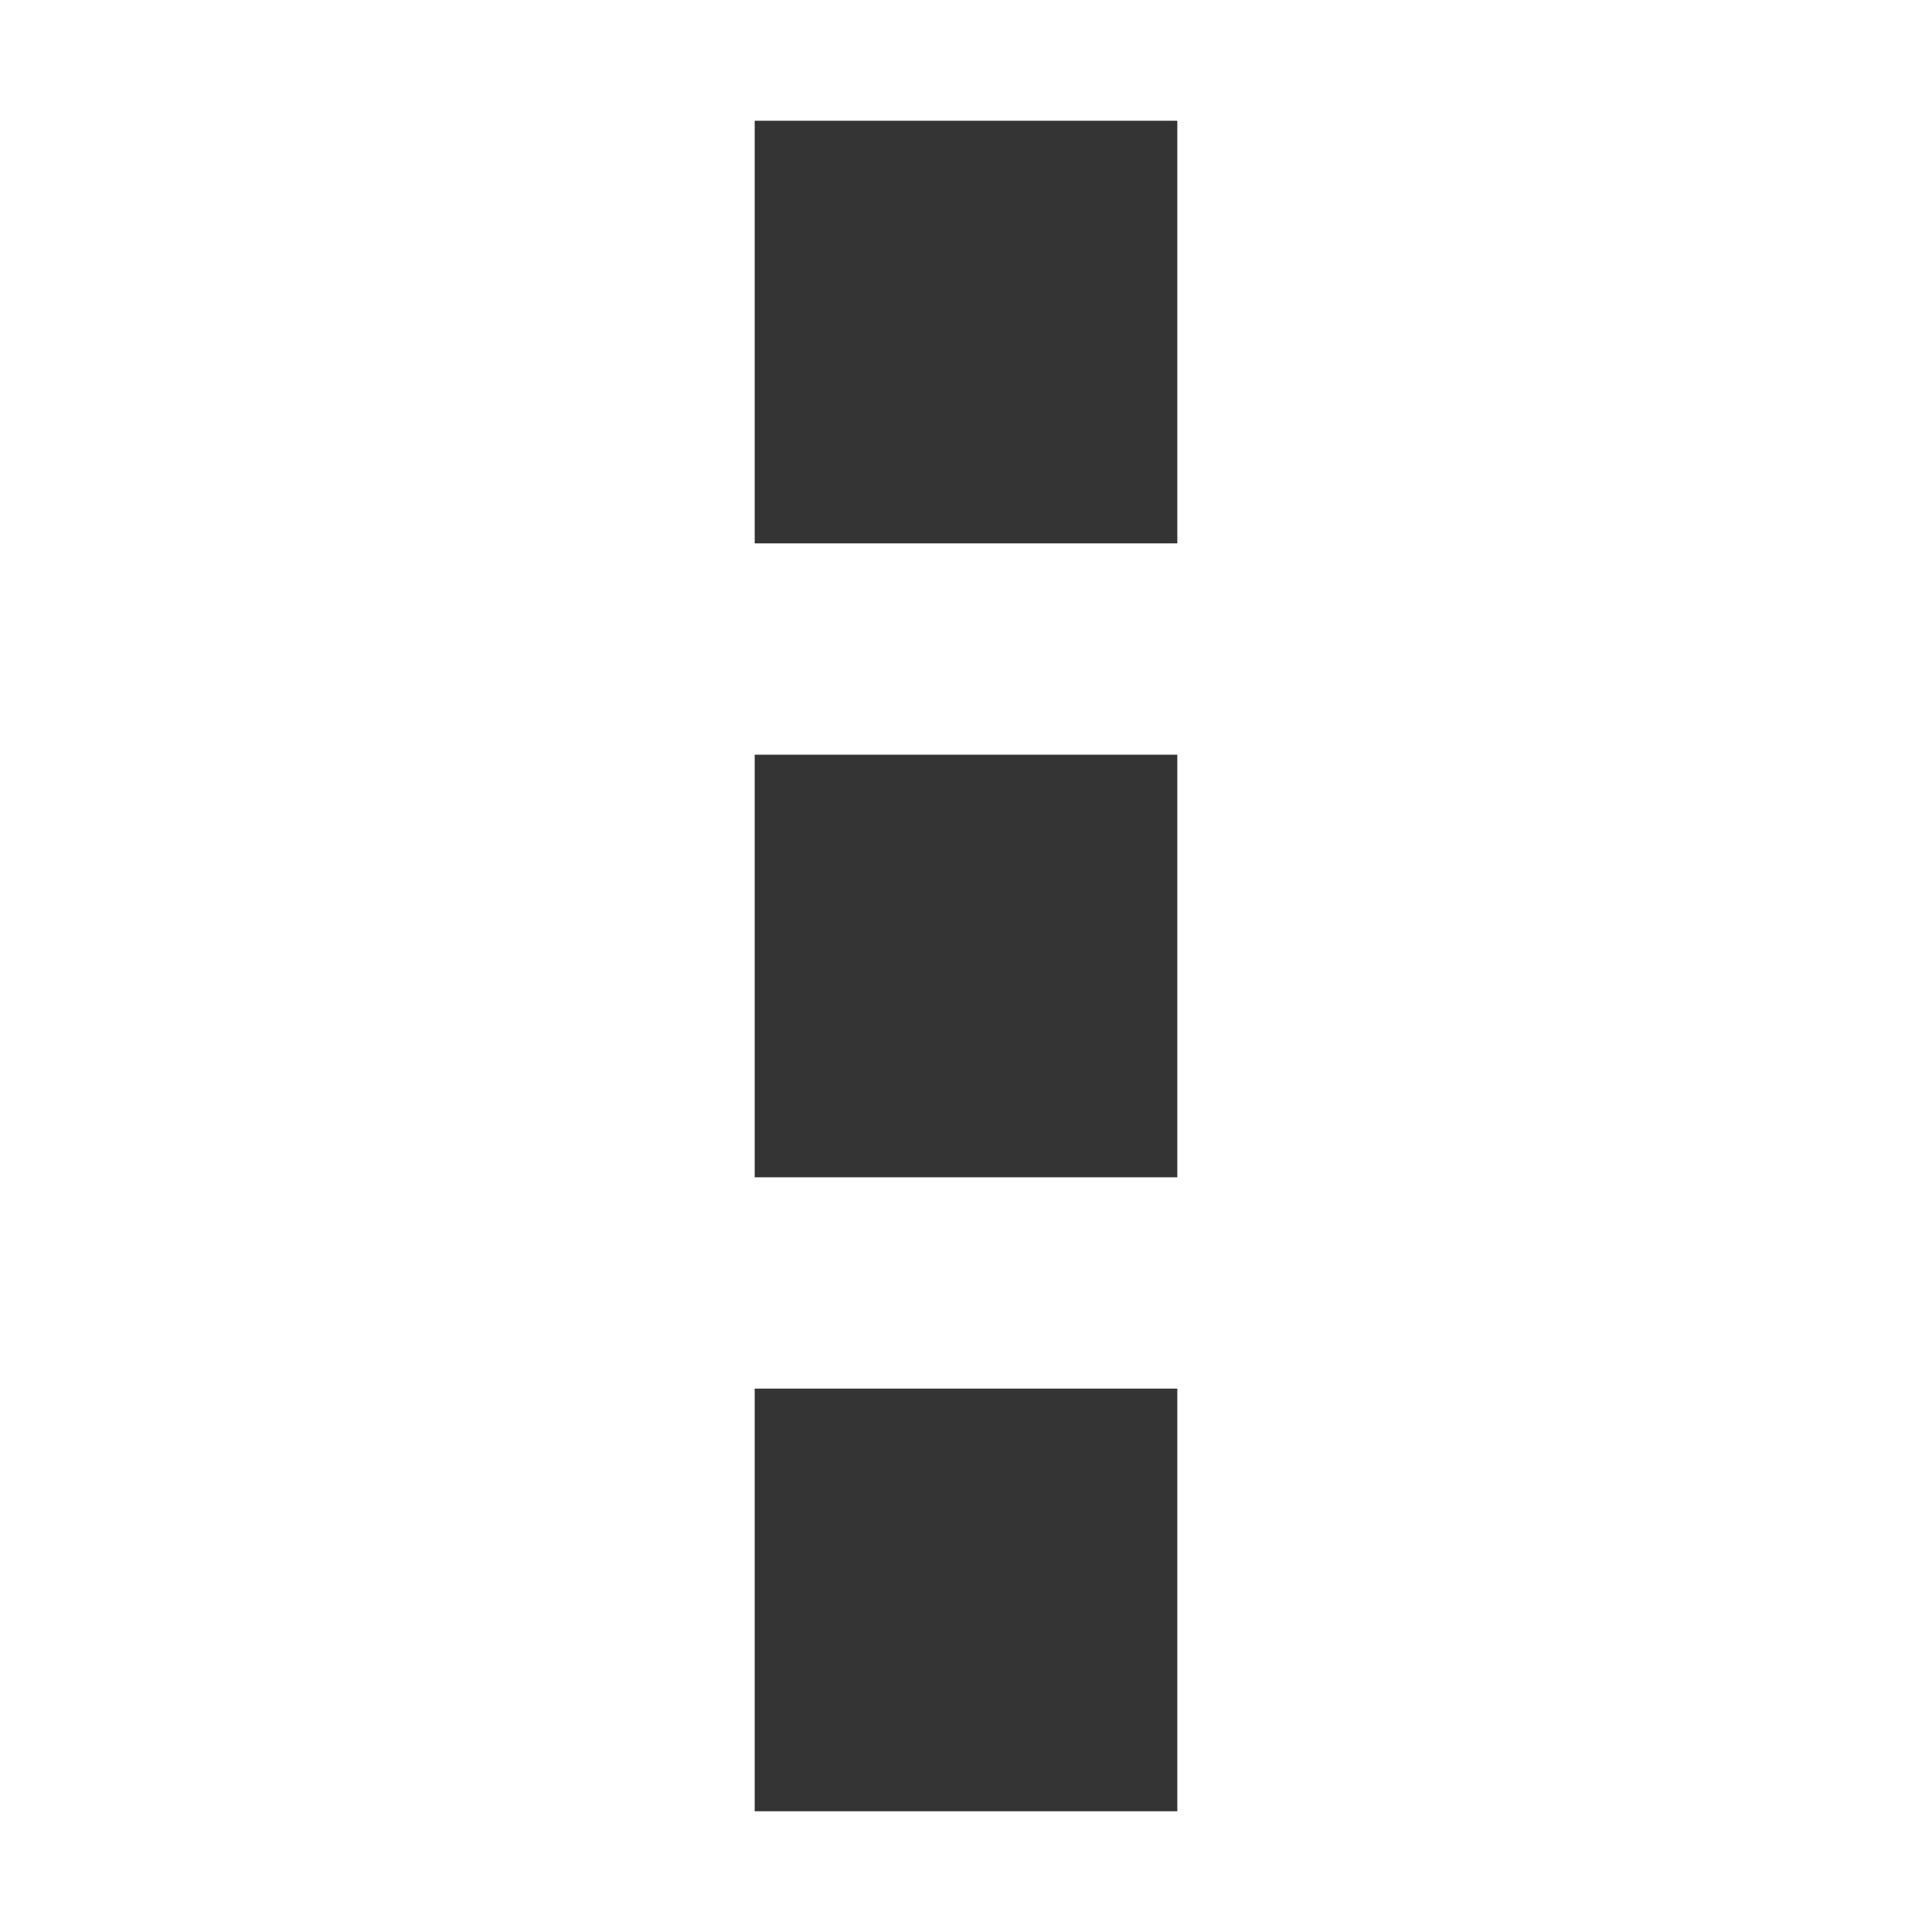
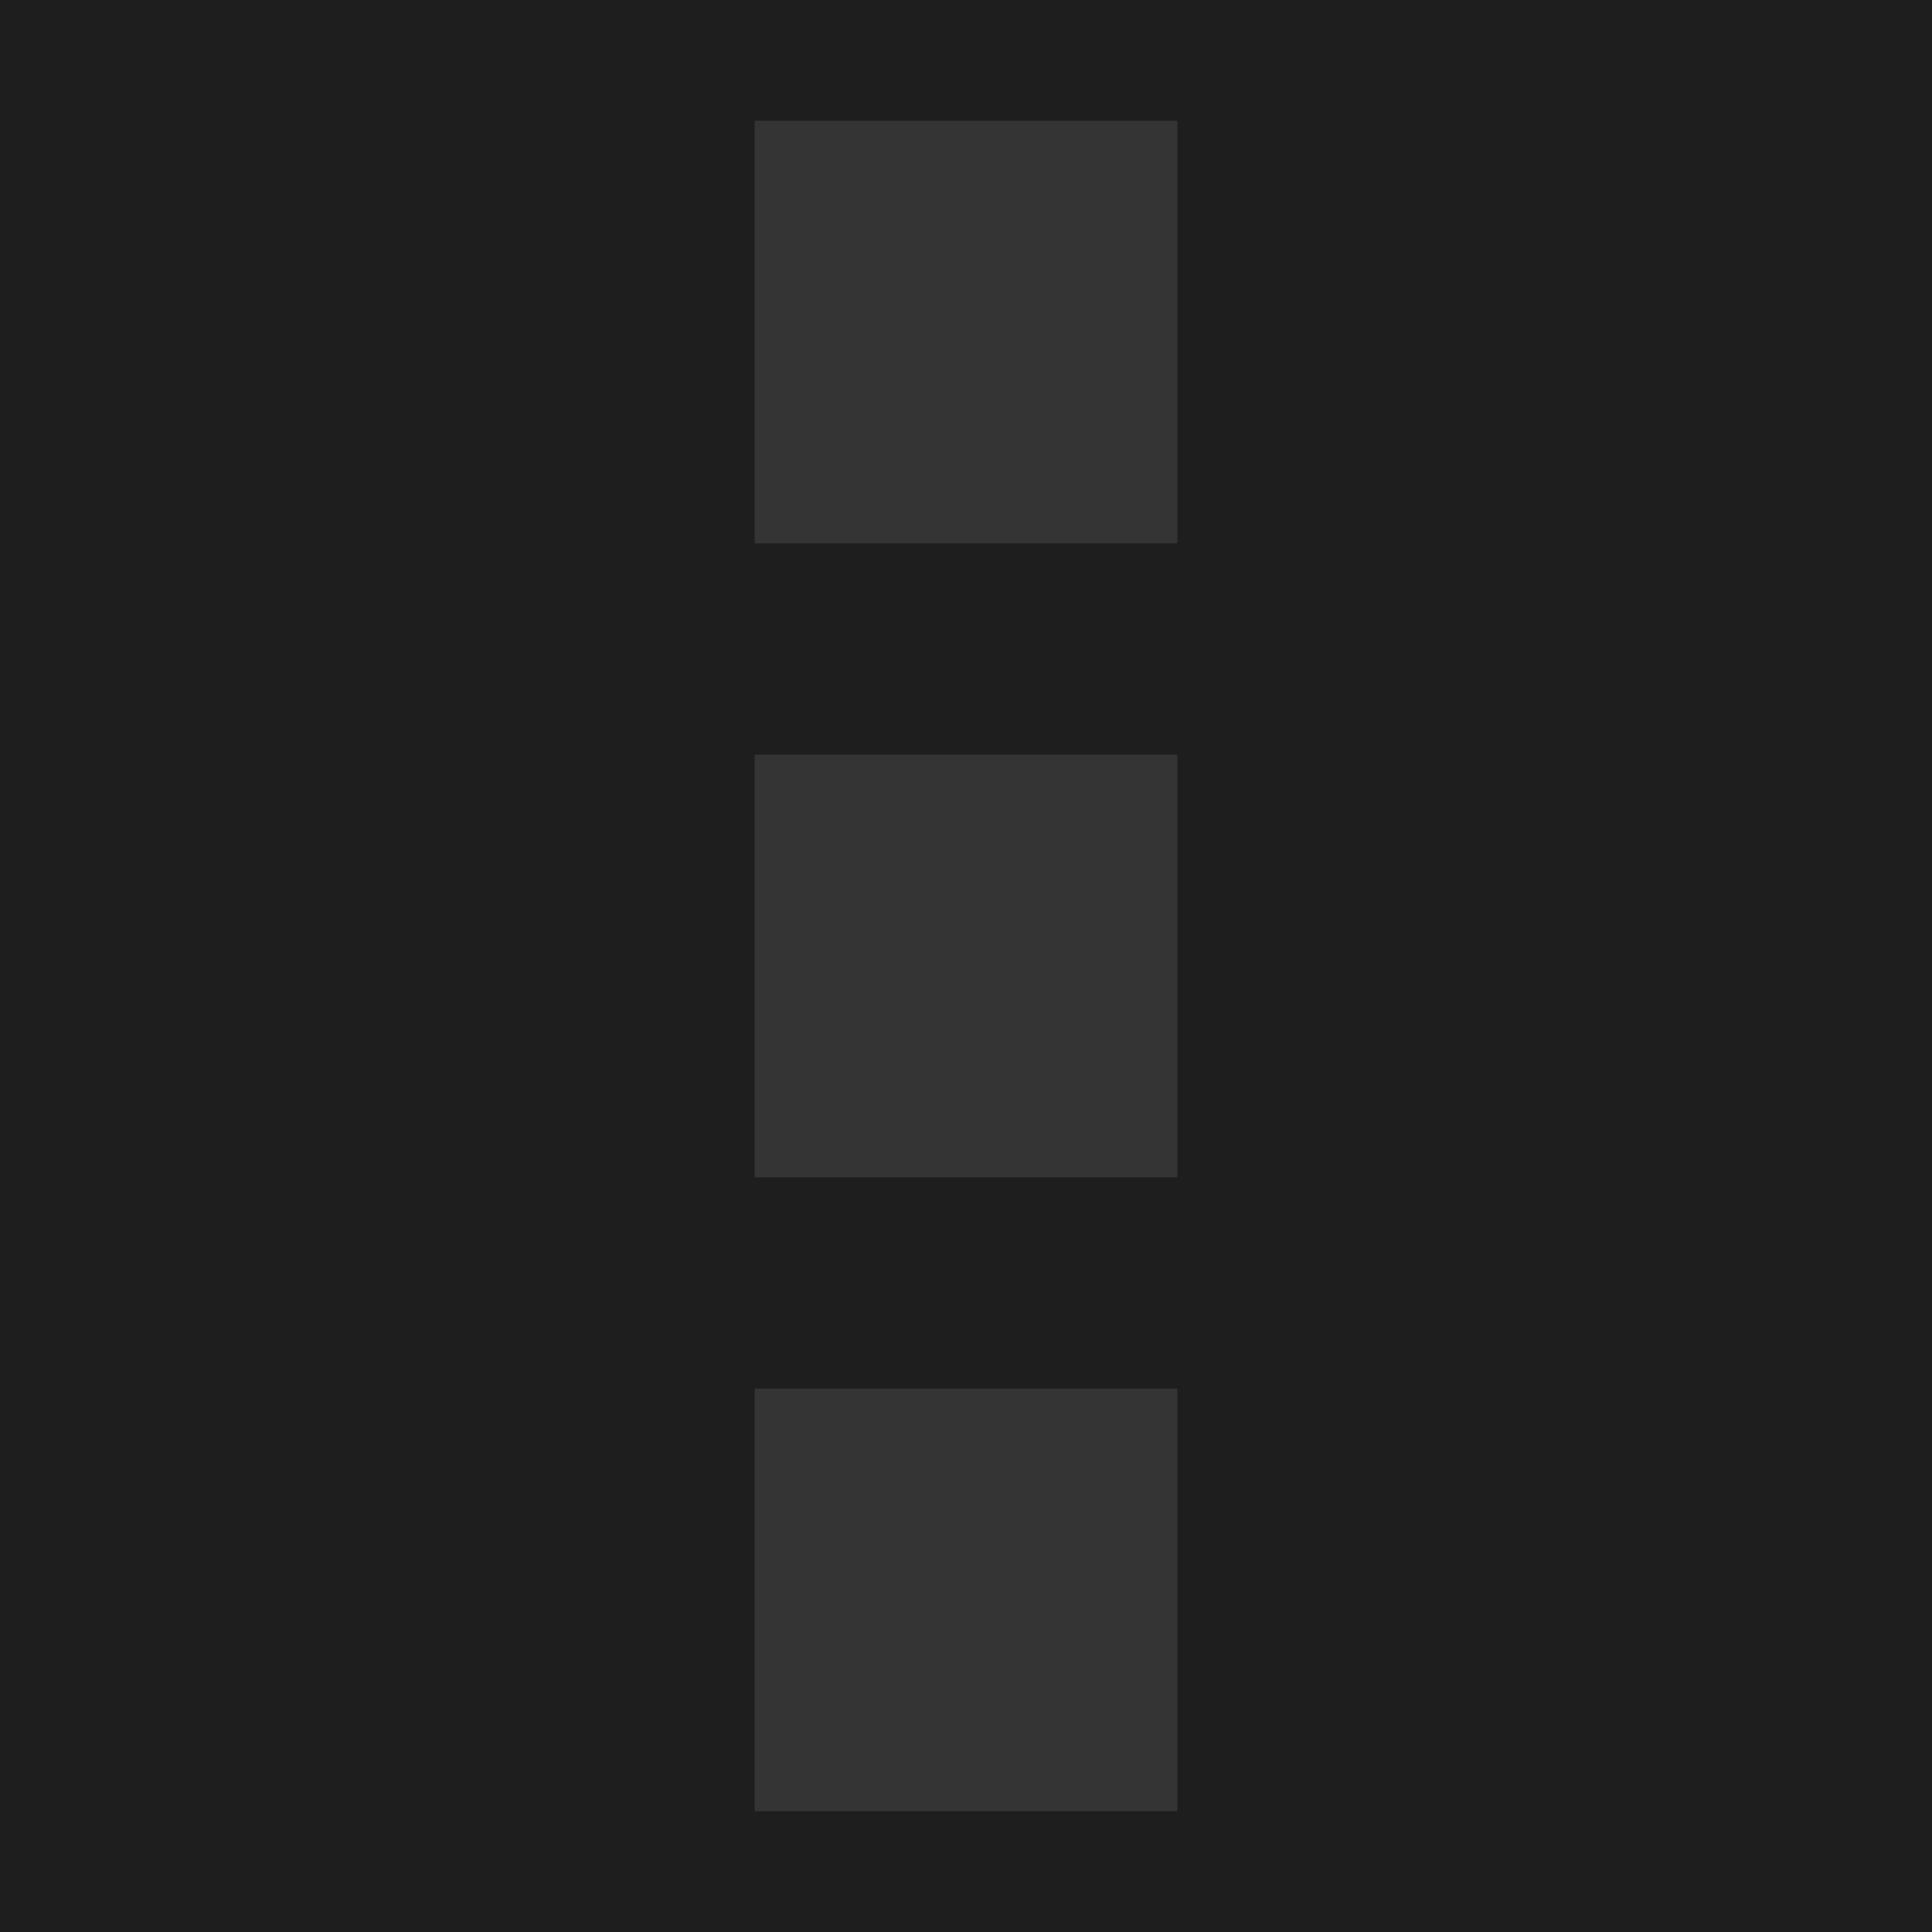
<svg xmlns="http://www.w3.org/2000/svg" width="24" height="24" viewBox="0 0 24 24" fill="none">
  <rect width="24" height="24" fill="#1E1E1E" />
-   <path d="M-466 -422C-466 -423.105 -465.105 -424 -464 -424H468C469.105 -424 470 -423.105 470 -422V1358C470 1359.1 469.105 1360 468 1360H-464C-465.105 1360 -466 1359.1 -466 1358V-422Z" fill="white" />
-   <path d="M-464 -424V-423H468V-424V-425H-464V-424ZM470 -422H469V1358H470H471V-422H470ZM468 1360V1359H-464V1360V1361H468V1360ZM-466 1358H-465V-422H-466H-467V1358H-466ZM-464 1360V1359C-464.552 1359 -465 1358.55 -465 1358H-466H-467C-467 1359.66 -465.657 1361 -464 1361V1360ZM470 1358H469C469 1358.55 468.552 1359 468 1359V1360V1361C469.657 1361 471 1359.66 471 1358H470ZM468 -424V-423C468.552 -423 469 -422.552 469 -422H470H471C471 -423.657 469.657 -425 468 -425V-424ZM-464 -424V-425C-465.657 -425 -467 -423.657 -467 -422H-466H-465C-465 -422.552 -464.552 -423 -464 -423V-424Z" fill="white" fill-opacity="0.1" />
  <path d="M14.625 6.75H9.375L9.375 1.5L14.625 1.5L14.625 6.75ZM14.625 14.625H9.375L9.375 9.375H14.625V14.625ZM9.375 22.5L9.375 17.25H14.625V22.5H9.375Z" fill="#343434" />
</svg>
